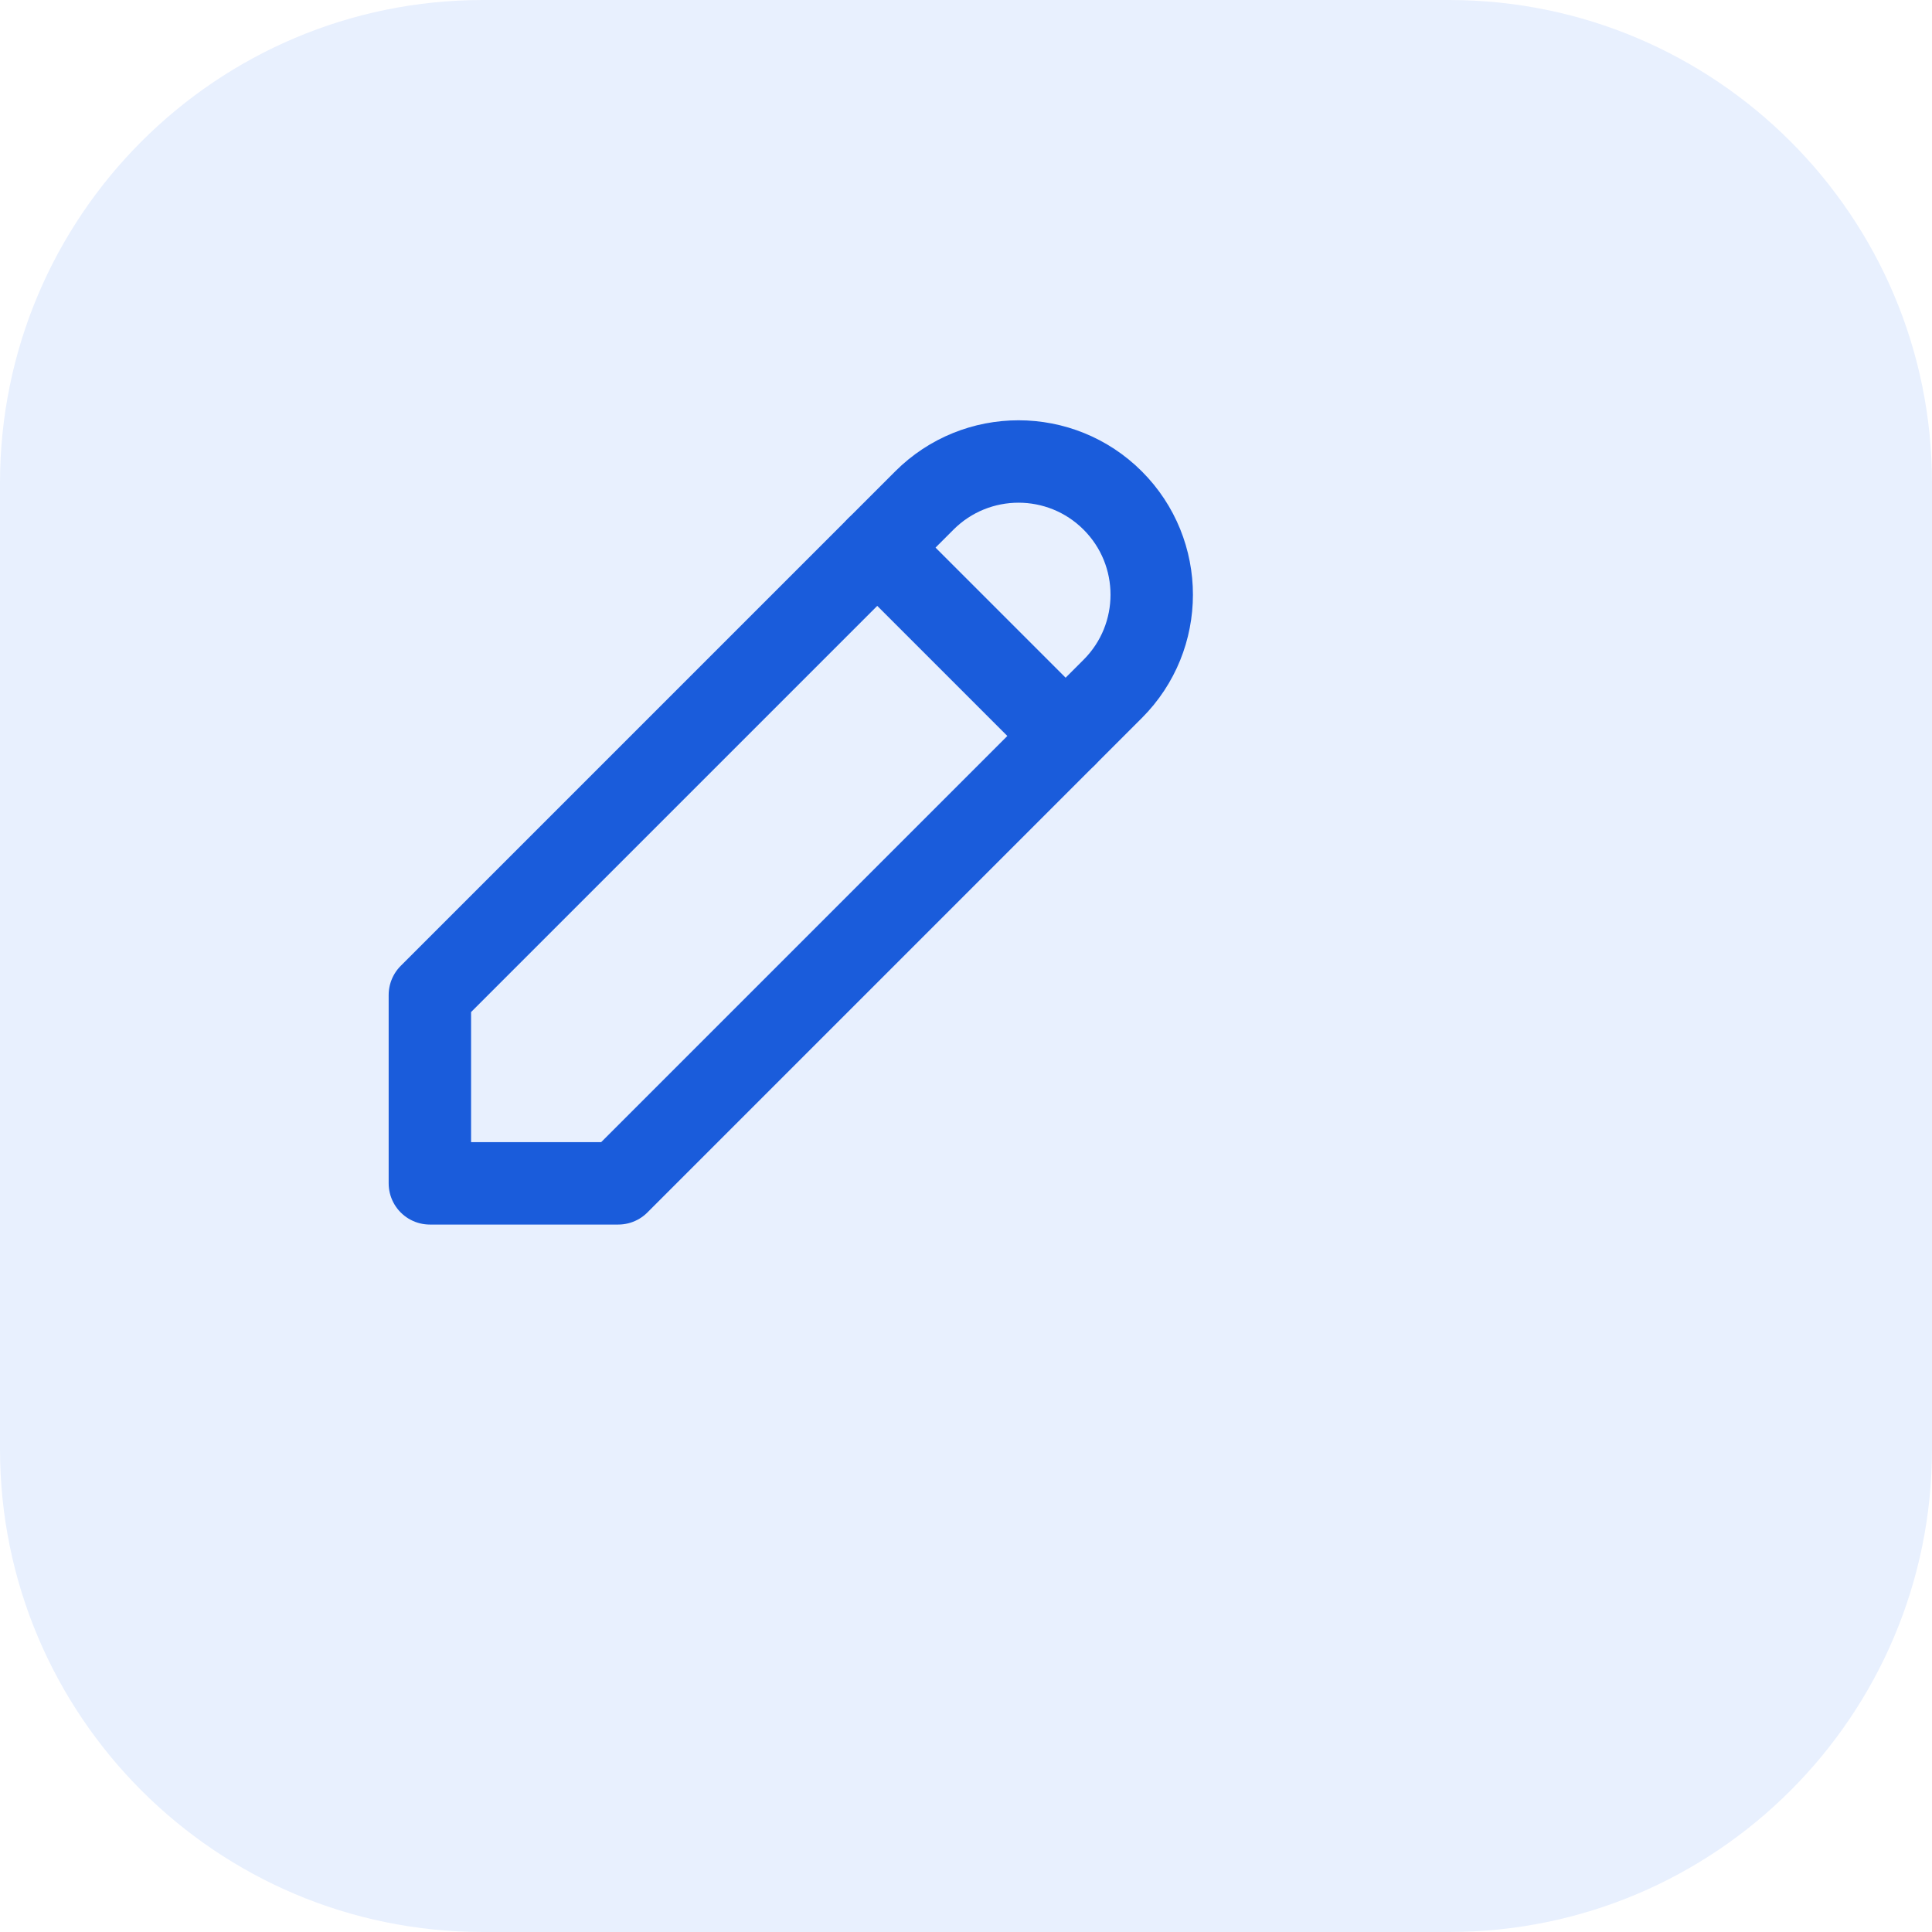
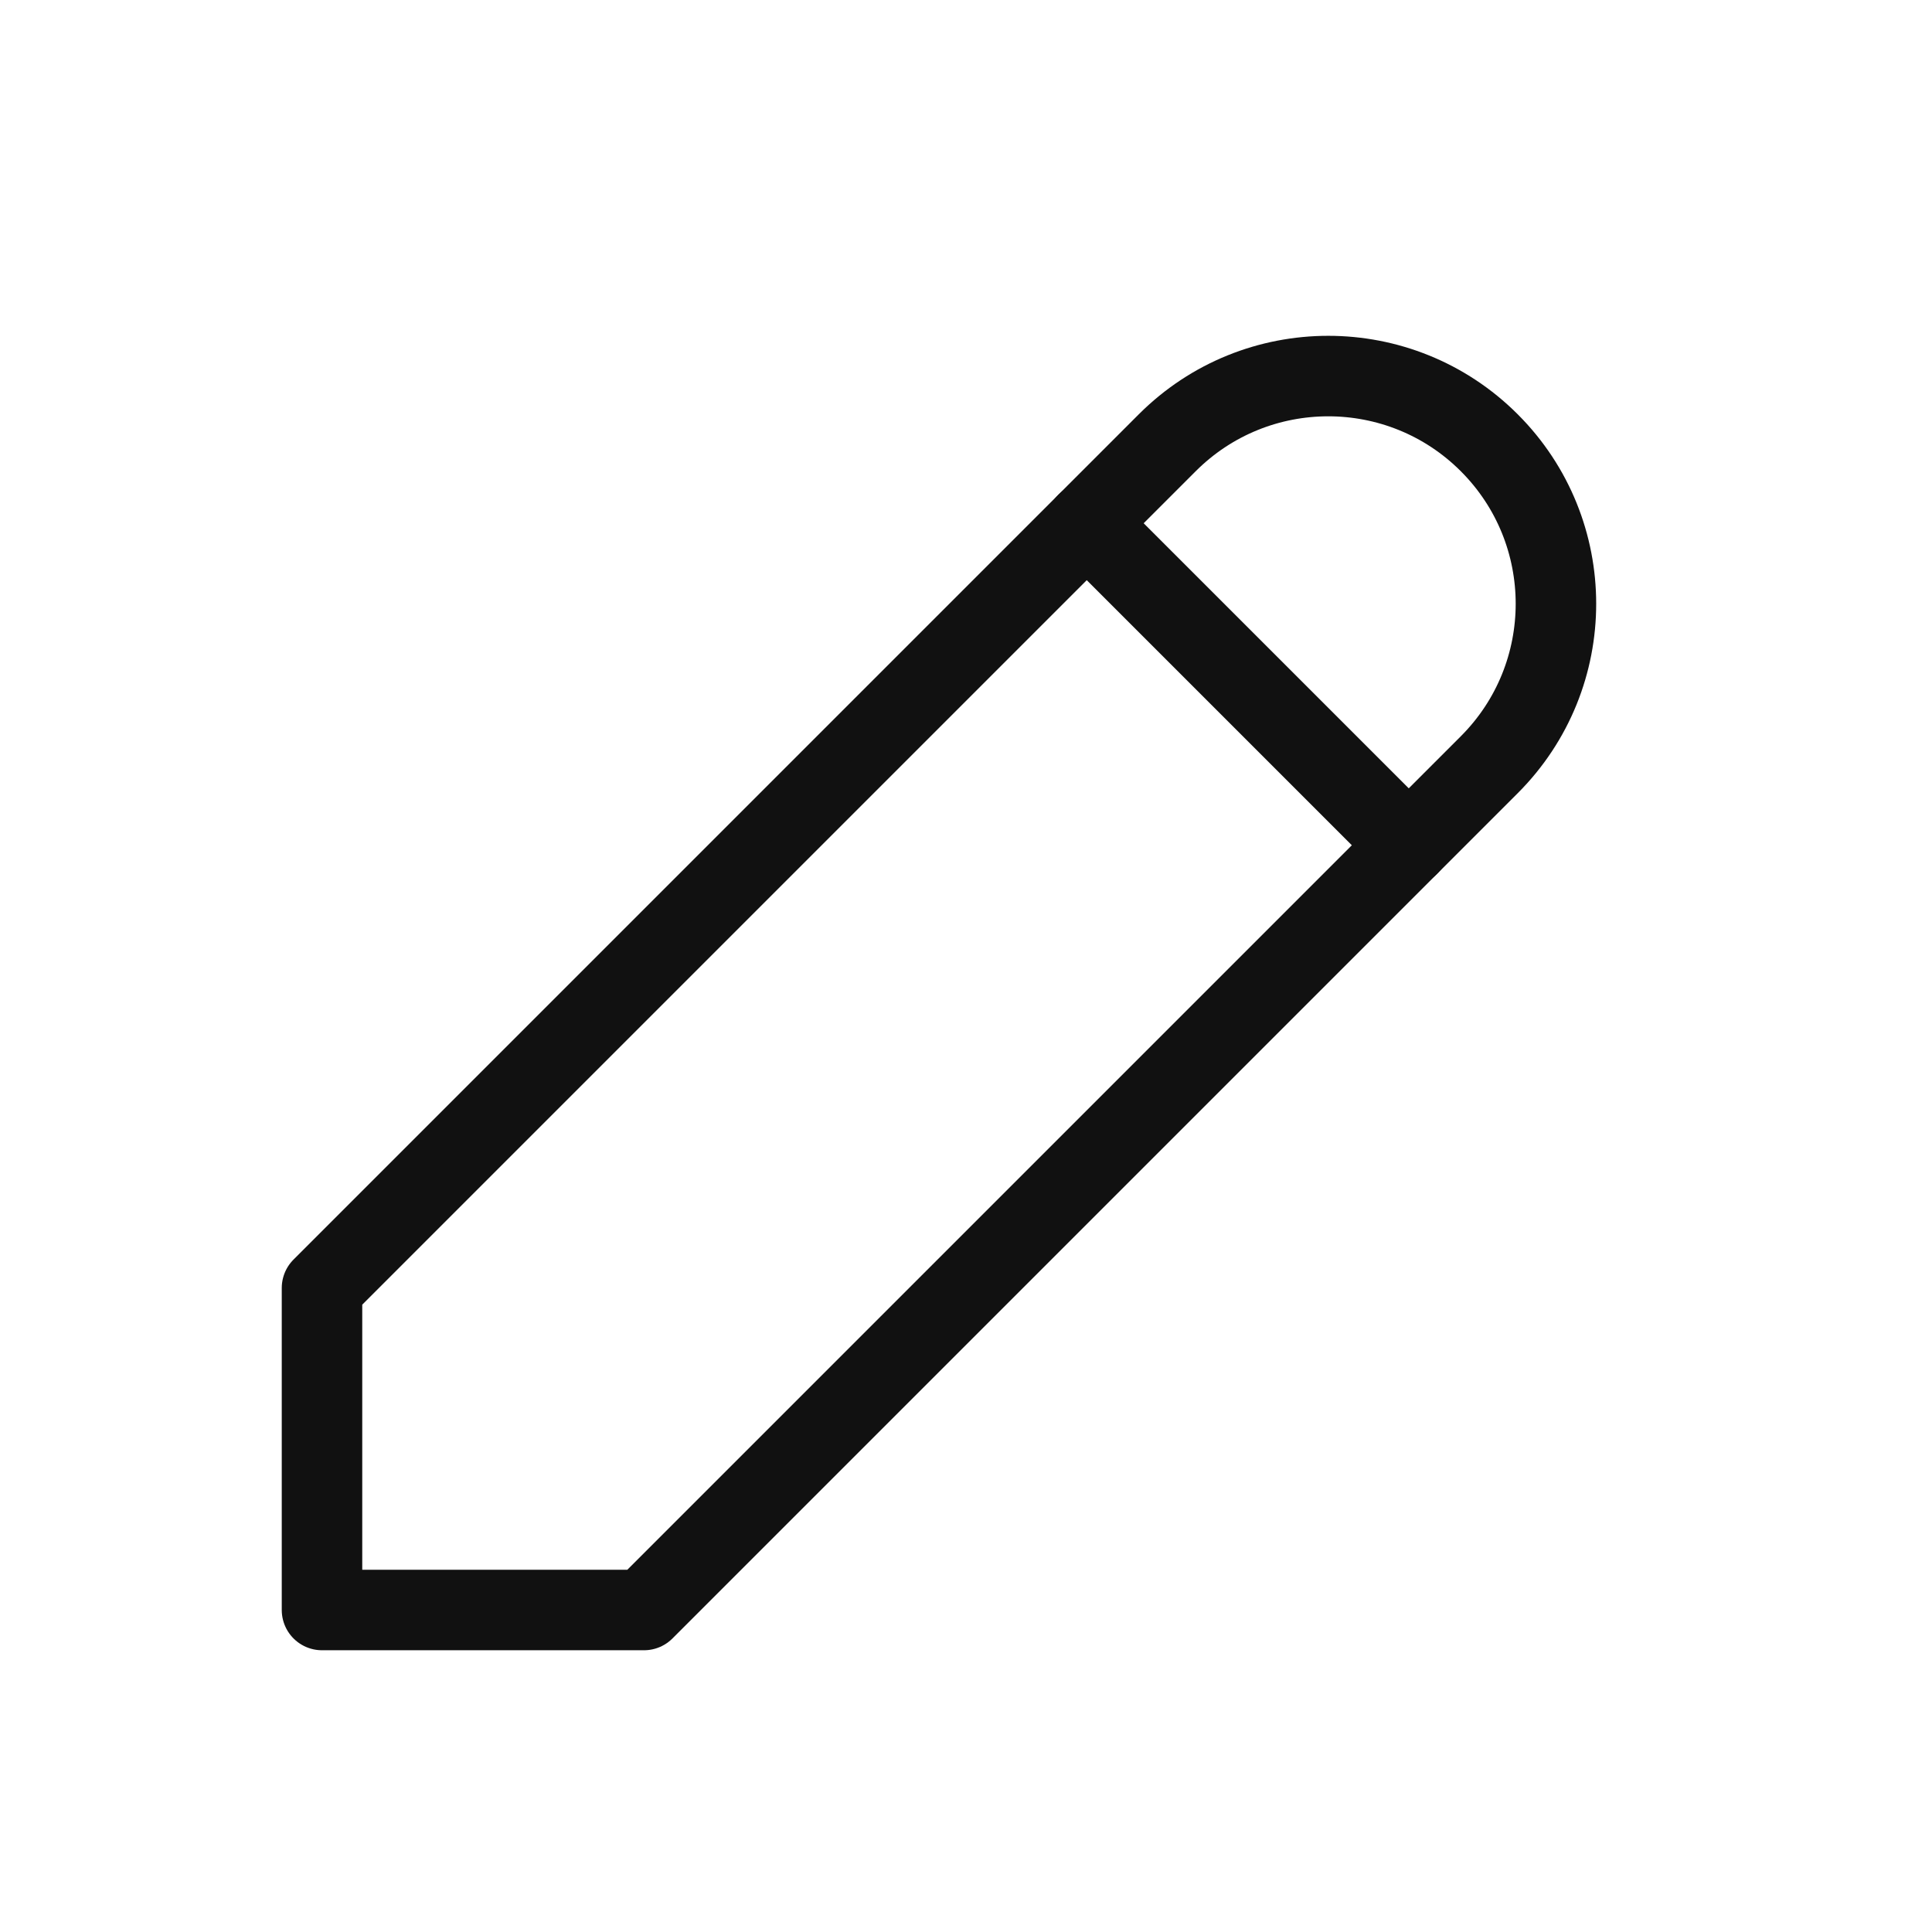
- <svg xmlns="http://www.w3.org/2000/svg" viewBox="0 0 32 32" aria-hidden="true">
-   <rect width="32" height="32" rx="8" fill="#E8F0FE" />
-   <g transform="translate(4,4) scale(0.78)" fill="none" stroke="#1A5CDB" stroke-width="1.75" stroke-linecap="round" stroke-linejoin="round">
+ <svg xmlns="http://www.w3.org/2000/svg" viewBox="0 0 24 24" aria-hidden="true">
+   <path stroke="none" d="M0 0h24v24H0z" fill="none" />
+   <g fill="none" stroke="#111" stroke-width="1" stroke-linecap="round" stroke-linejoin="round">
    <path d="M4 20h4l10.5 -10.5a2.828 2.828 0 1 0 -4 -4l-10.5 10.5v4" />
    <path d="M13.5 6.5l4 4" />
  </g>
</svg>
